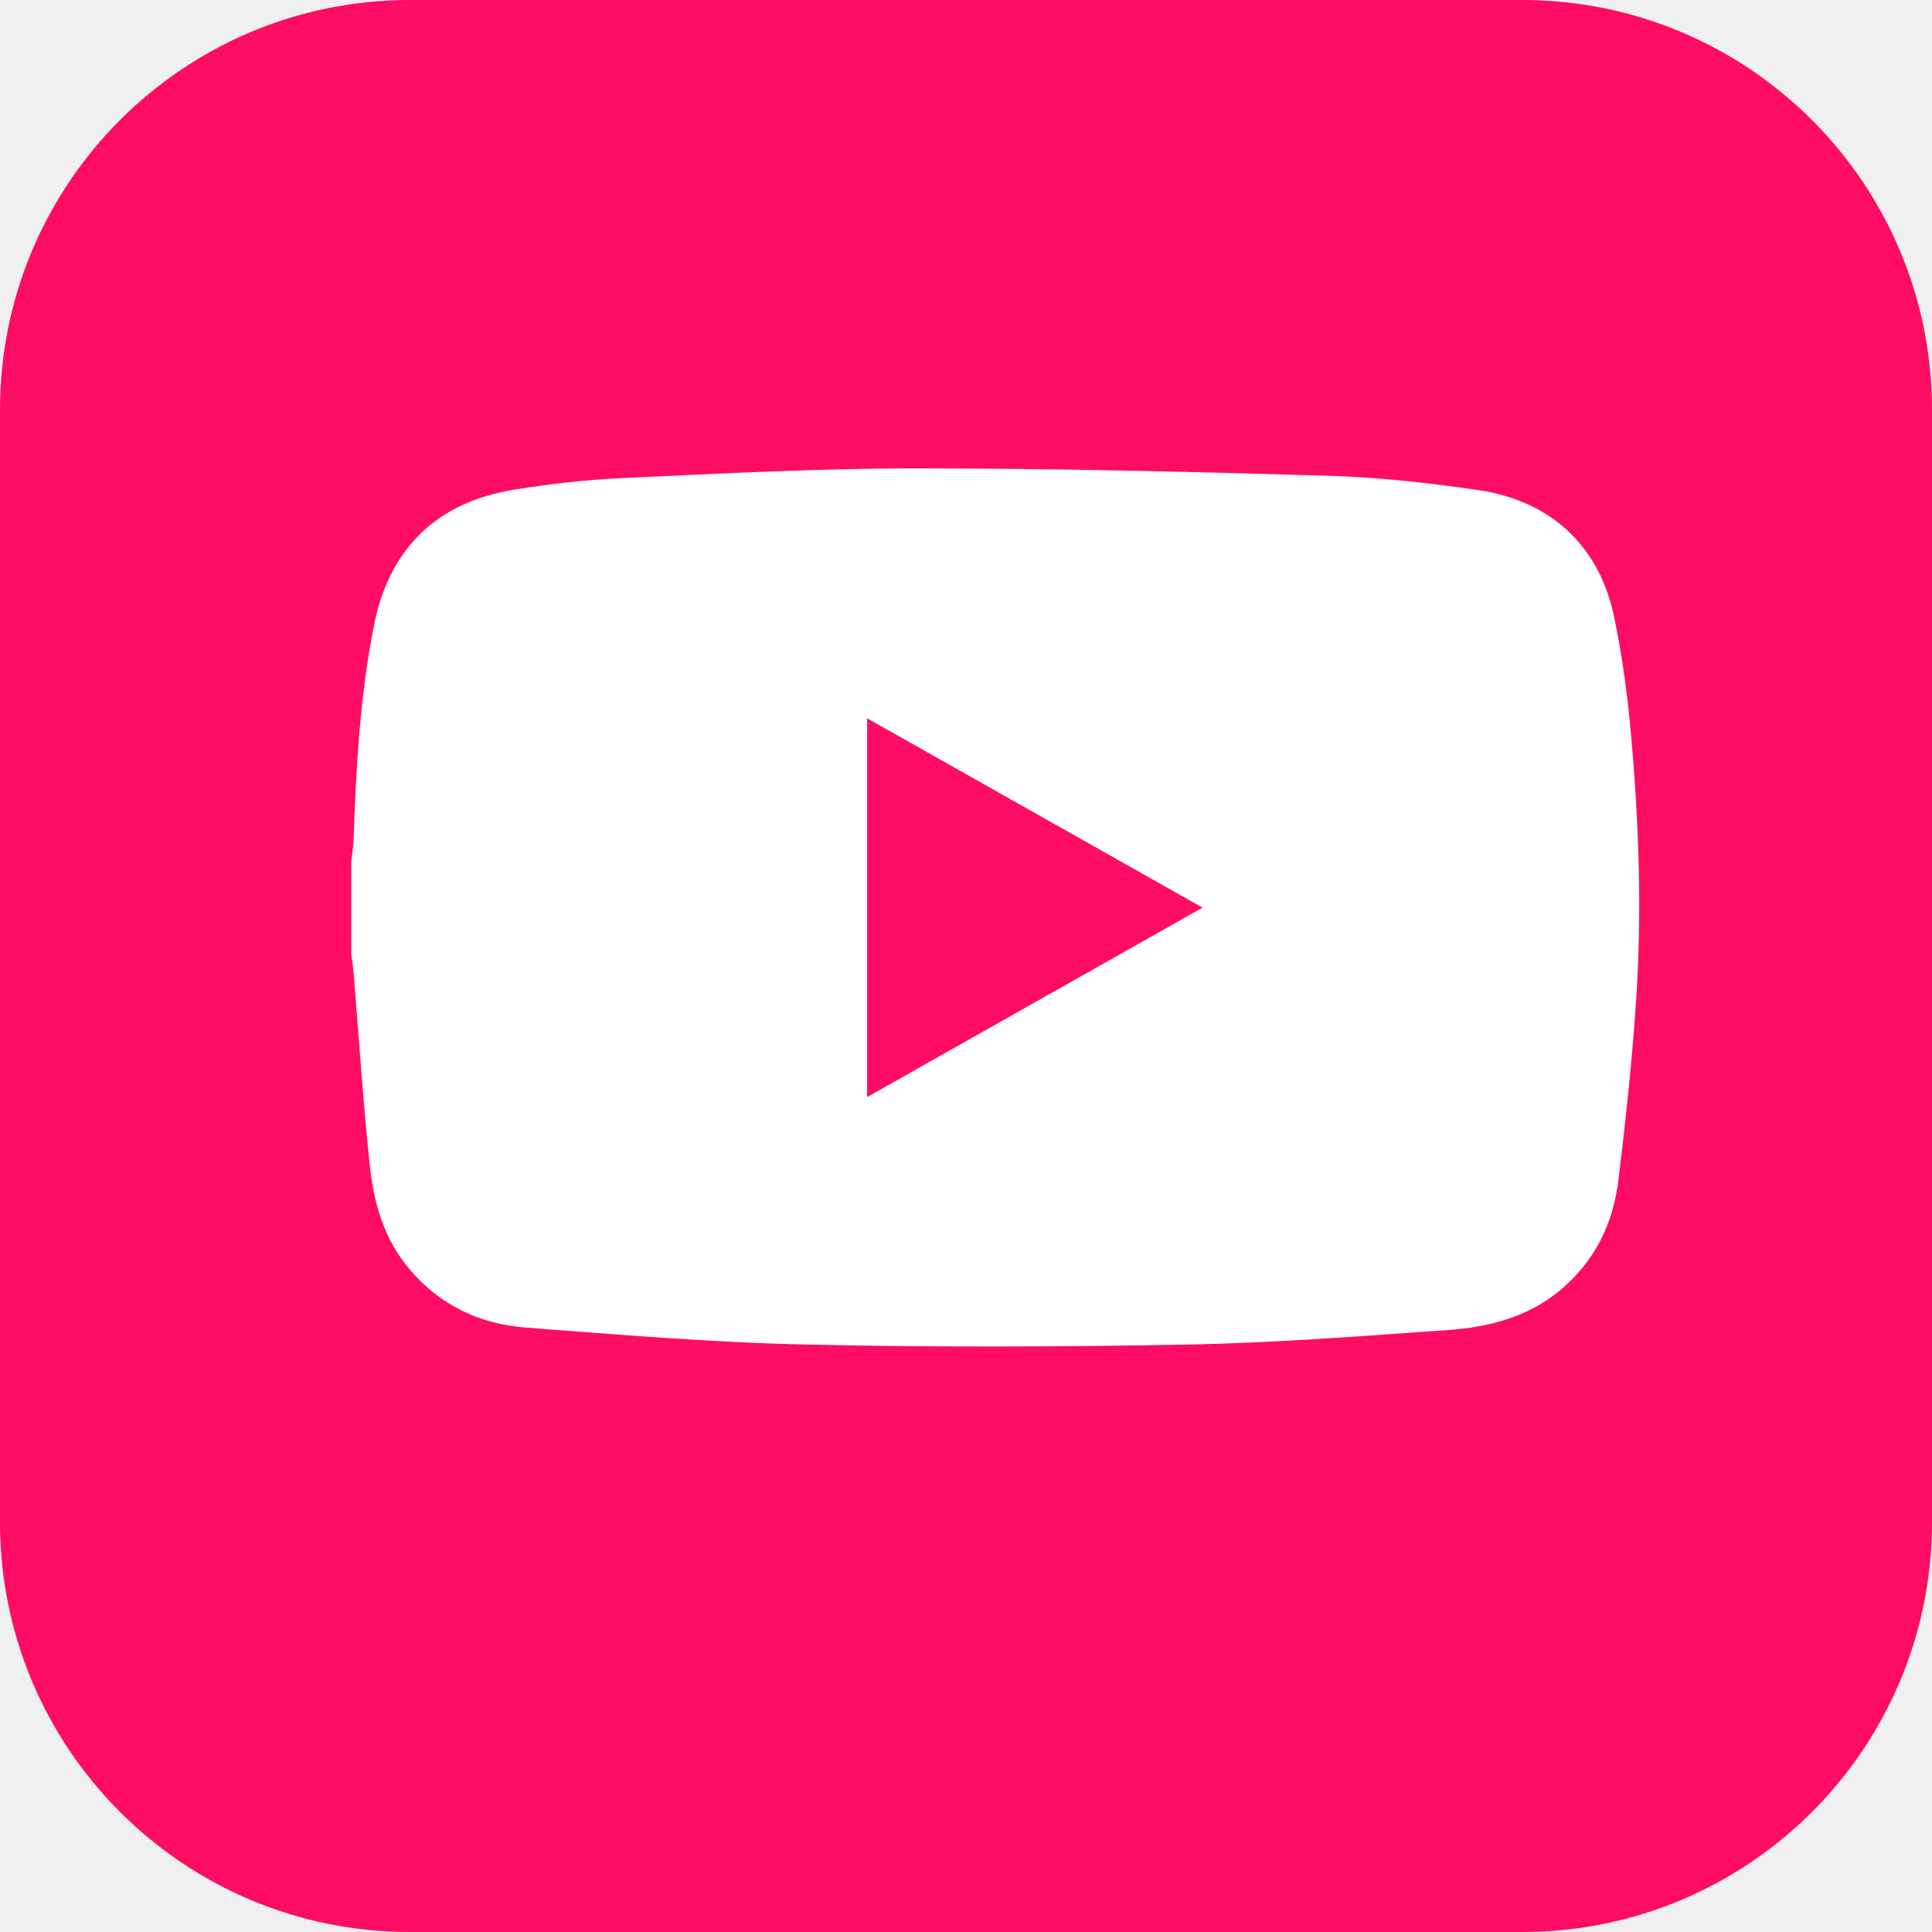
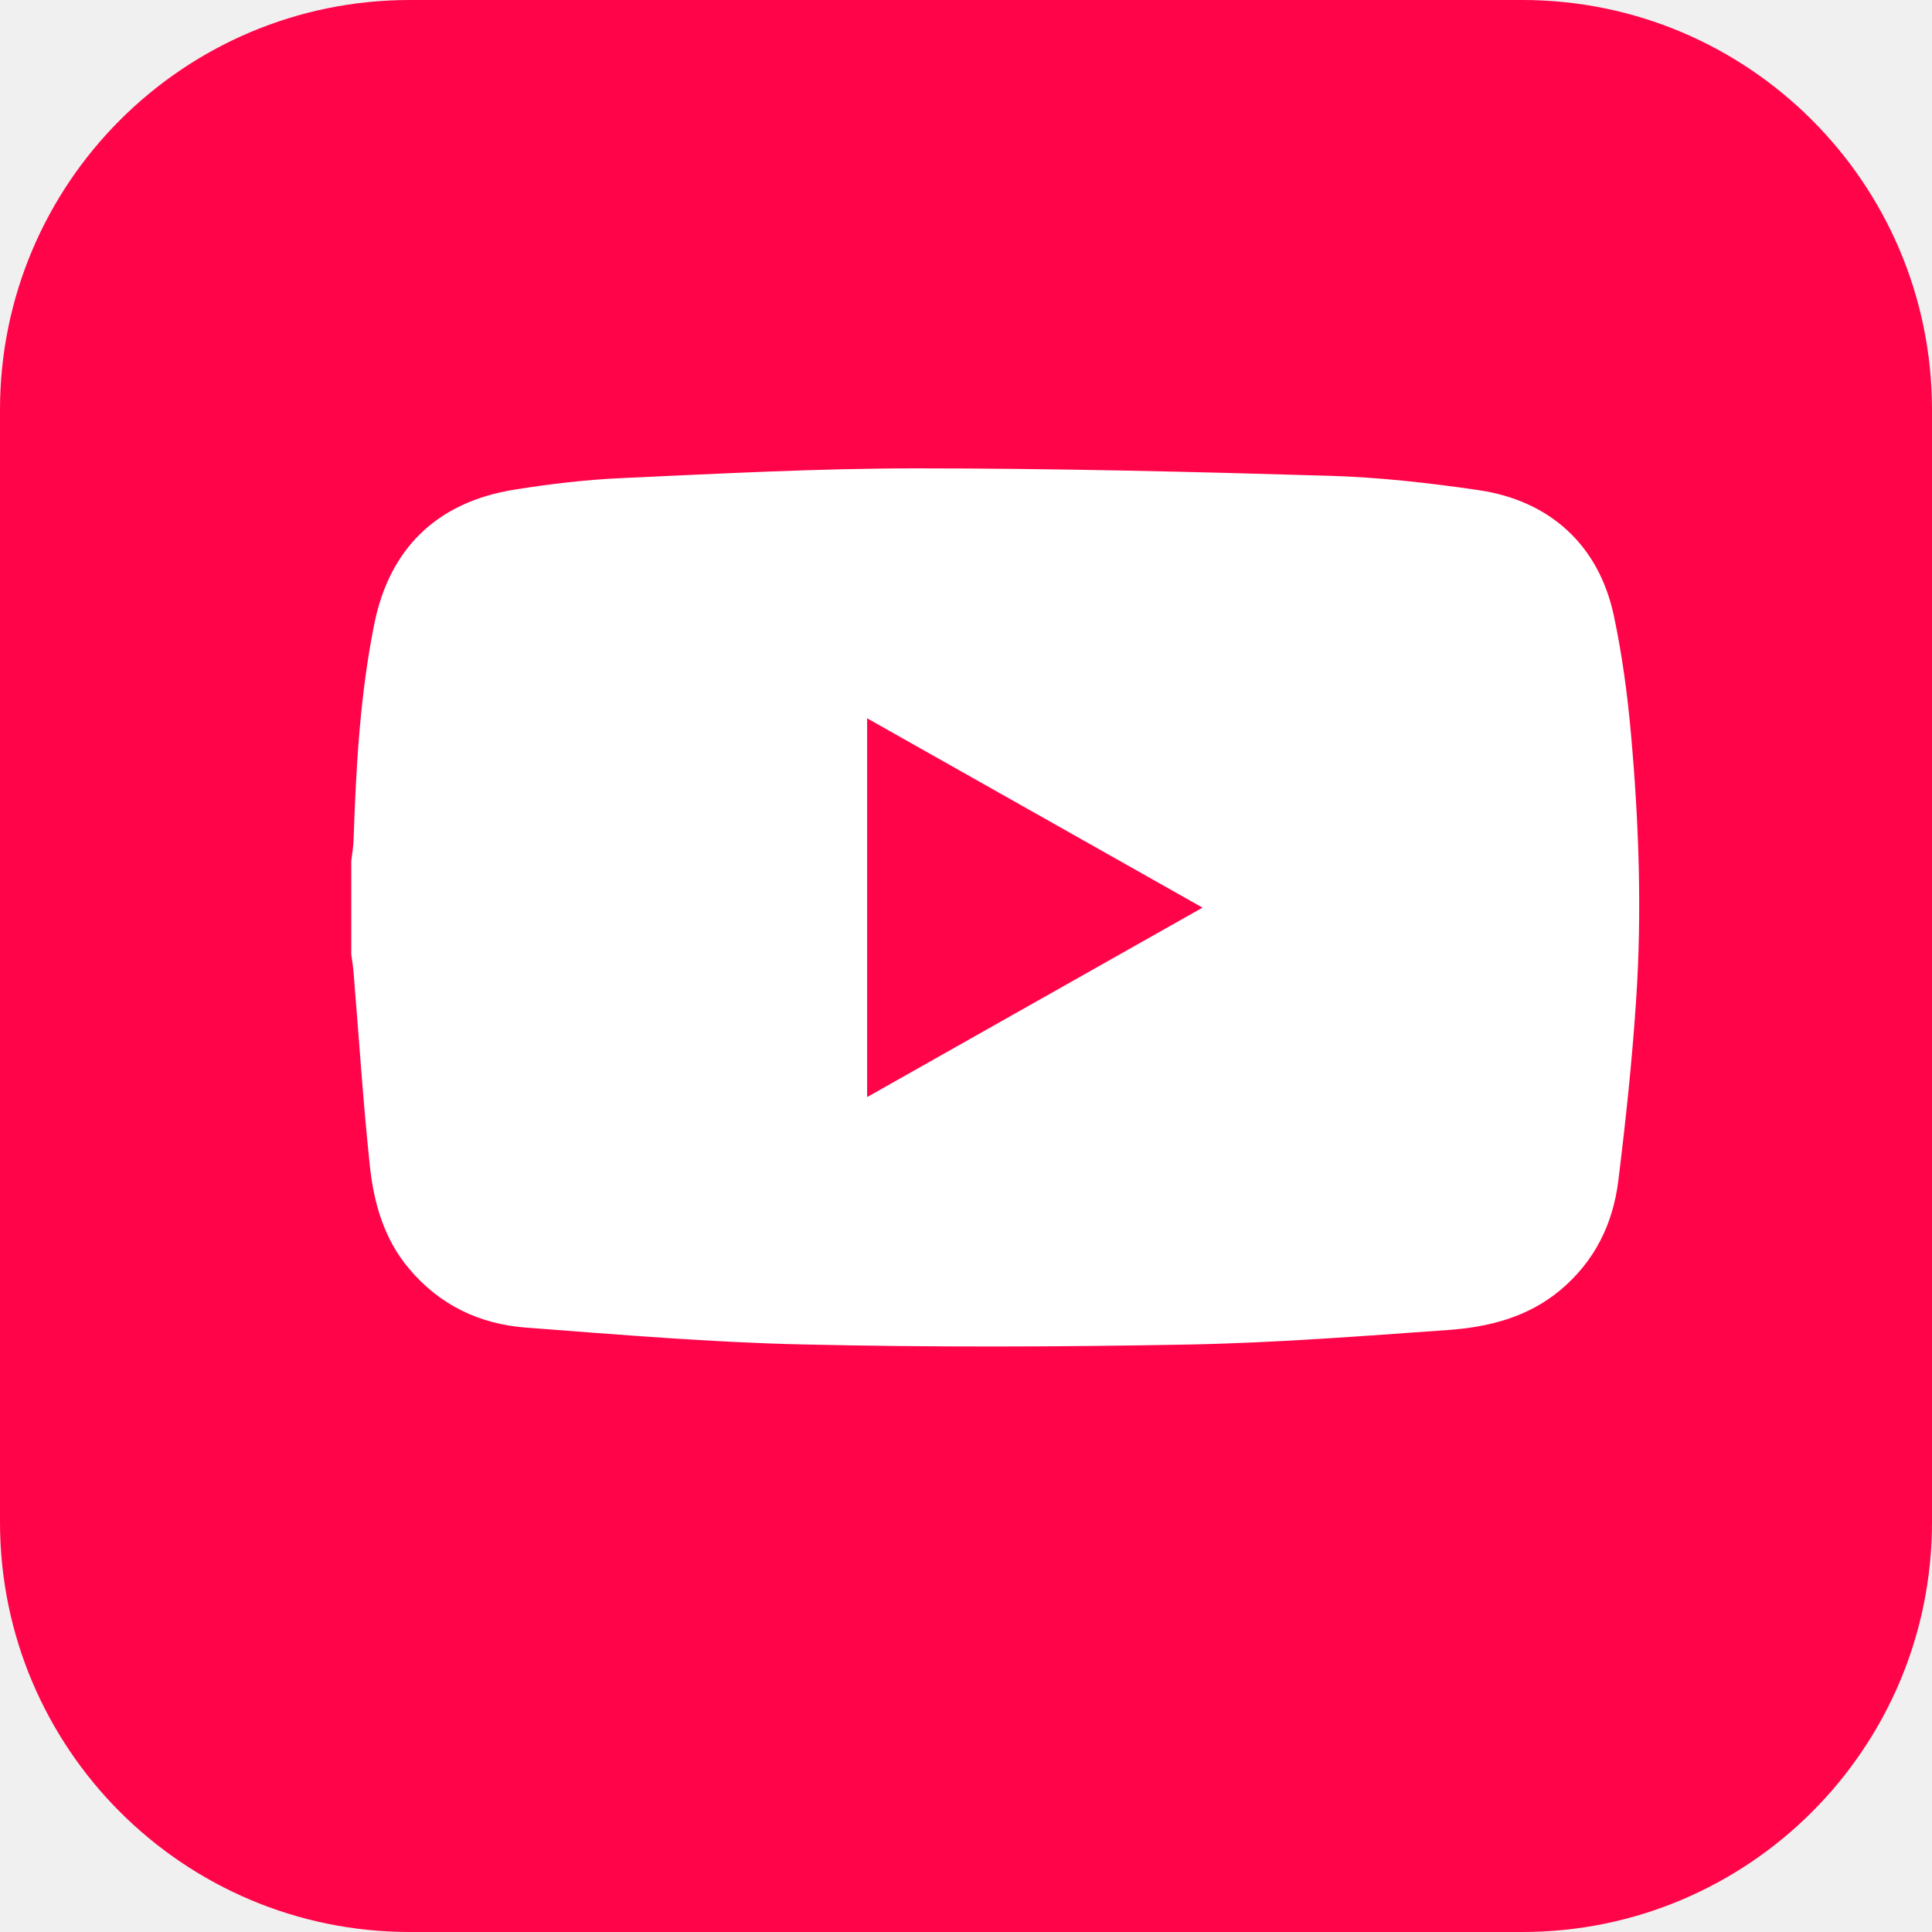
<svg xmlns="http://www.w3.org/2000/svg" width="33" height="33" viewBox="0 0 33 33" fill="none">
-   <rect width="33" height="33" rx="7" fill="#FF0C63" />
+   <rect width="33" height="33" rx="7" fill="#FF0448" />
  <g clip-path="url(#clip0_121_4)">
    <path d="M6 16.301C6 15.769 6 15.236 6 14.704C6.014 14.588 6.035 14.47 6.039 14.354C6.081 13.115 6.148 11.878 6.393 10.658C6.654 9.365 7.467 8.573 8.79 8.363C9.396 8.266 10.011 8.193 10.624 8.166C12.296 8.09 13.971 8 15.645 8C18 8 20.355 8.057 22.709 8.127C23.557 8.152 24.408 8.248 25.249 8.371C26.48 8.55 27.309 9.317 27.565 10.513C27.707 11.182 27.799 11.865 27.859 12.546C27.994 14.061 28.048 15.581 27.945 17.099C27.877 18.125 27.768 19.148 27.642 20.168C27.551 20.904 27.24 21.546 26.645 22.041C26.094 22.499 25.432 22.667 24.741 22.717C23.256 22.822 21.771 22.938 20.284 22.966C18.094 23.007 15.901 23.014 13.712 22.964C12.134 22.929 10.555 22.795 8.979 22.676C8.187 22.615 7.51 22.29 6.992 21.676C6.553 21.158 6.382 20.536 6.315 19.893C6.2 18.801 6.13 17.704 6.039 16.609C6.031 16.507 6.014 16.404 6 16.3L6 16.301ZM14.811 12.268V18.739C16.728 17.656 18.614 16.59 20.54 15.503C18.606 14.411 16.722 13.348 14.811 12.269V12.268Z" fill="white" />
  </g>
  <defs>
    <clipPath id="clip0_121_4">
      <rect width="22" height="15" fill="white" transform="translate(6 8)" />
    </clipPath>
  </defs>
</svg>
